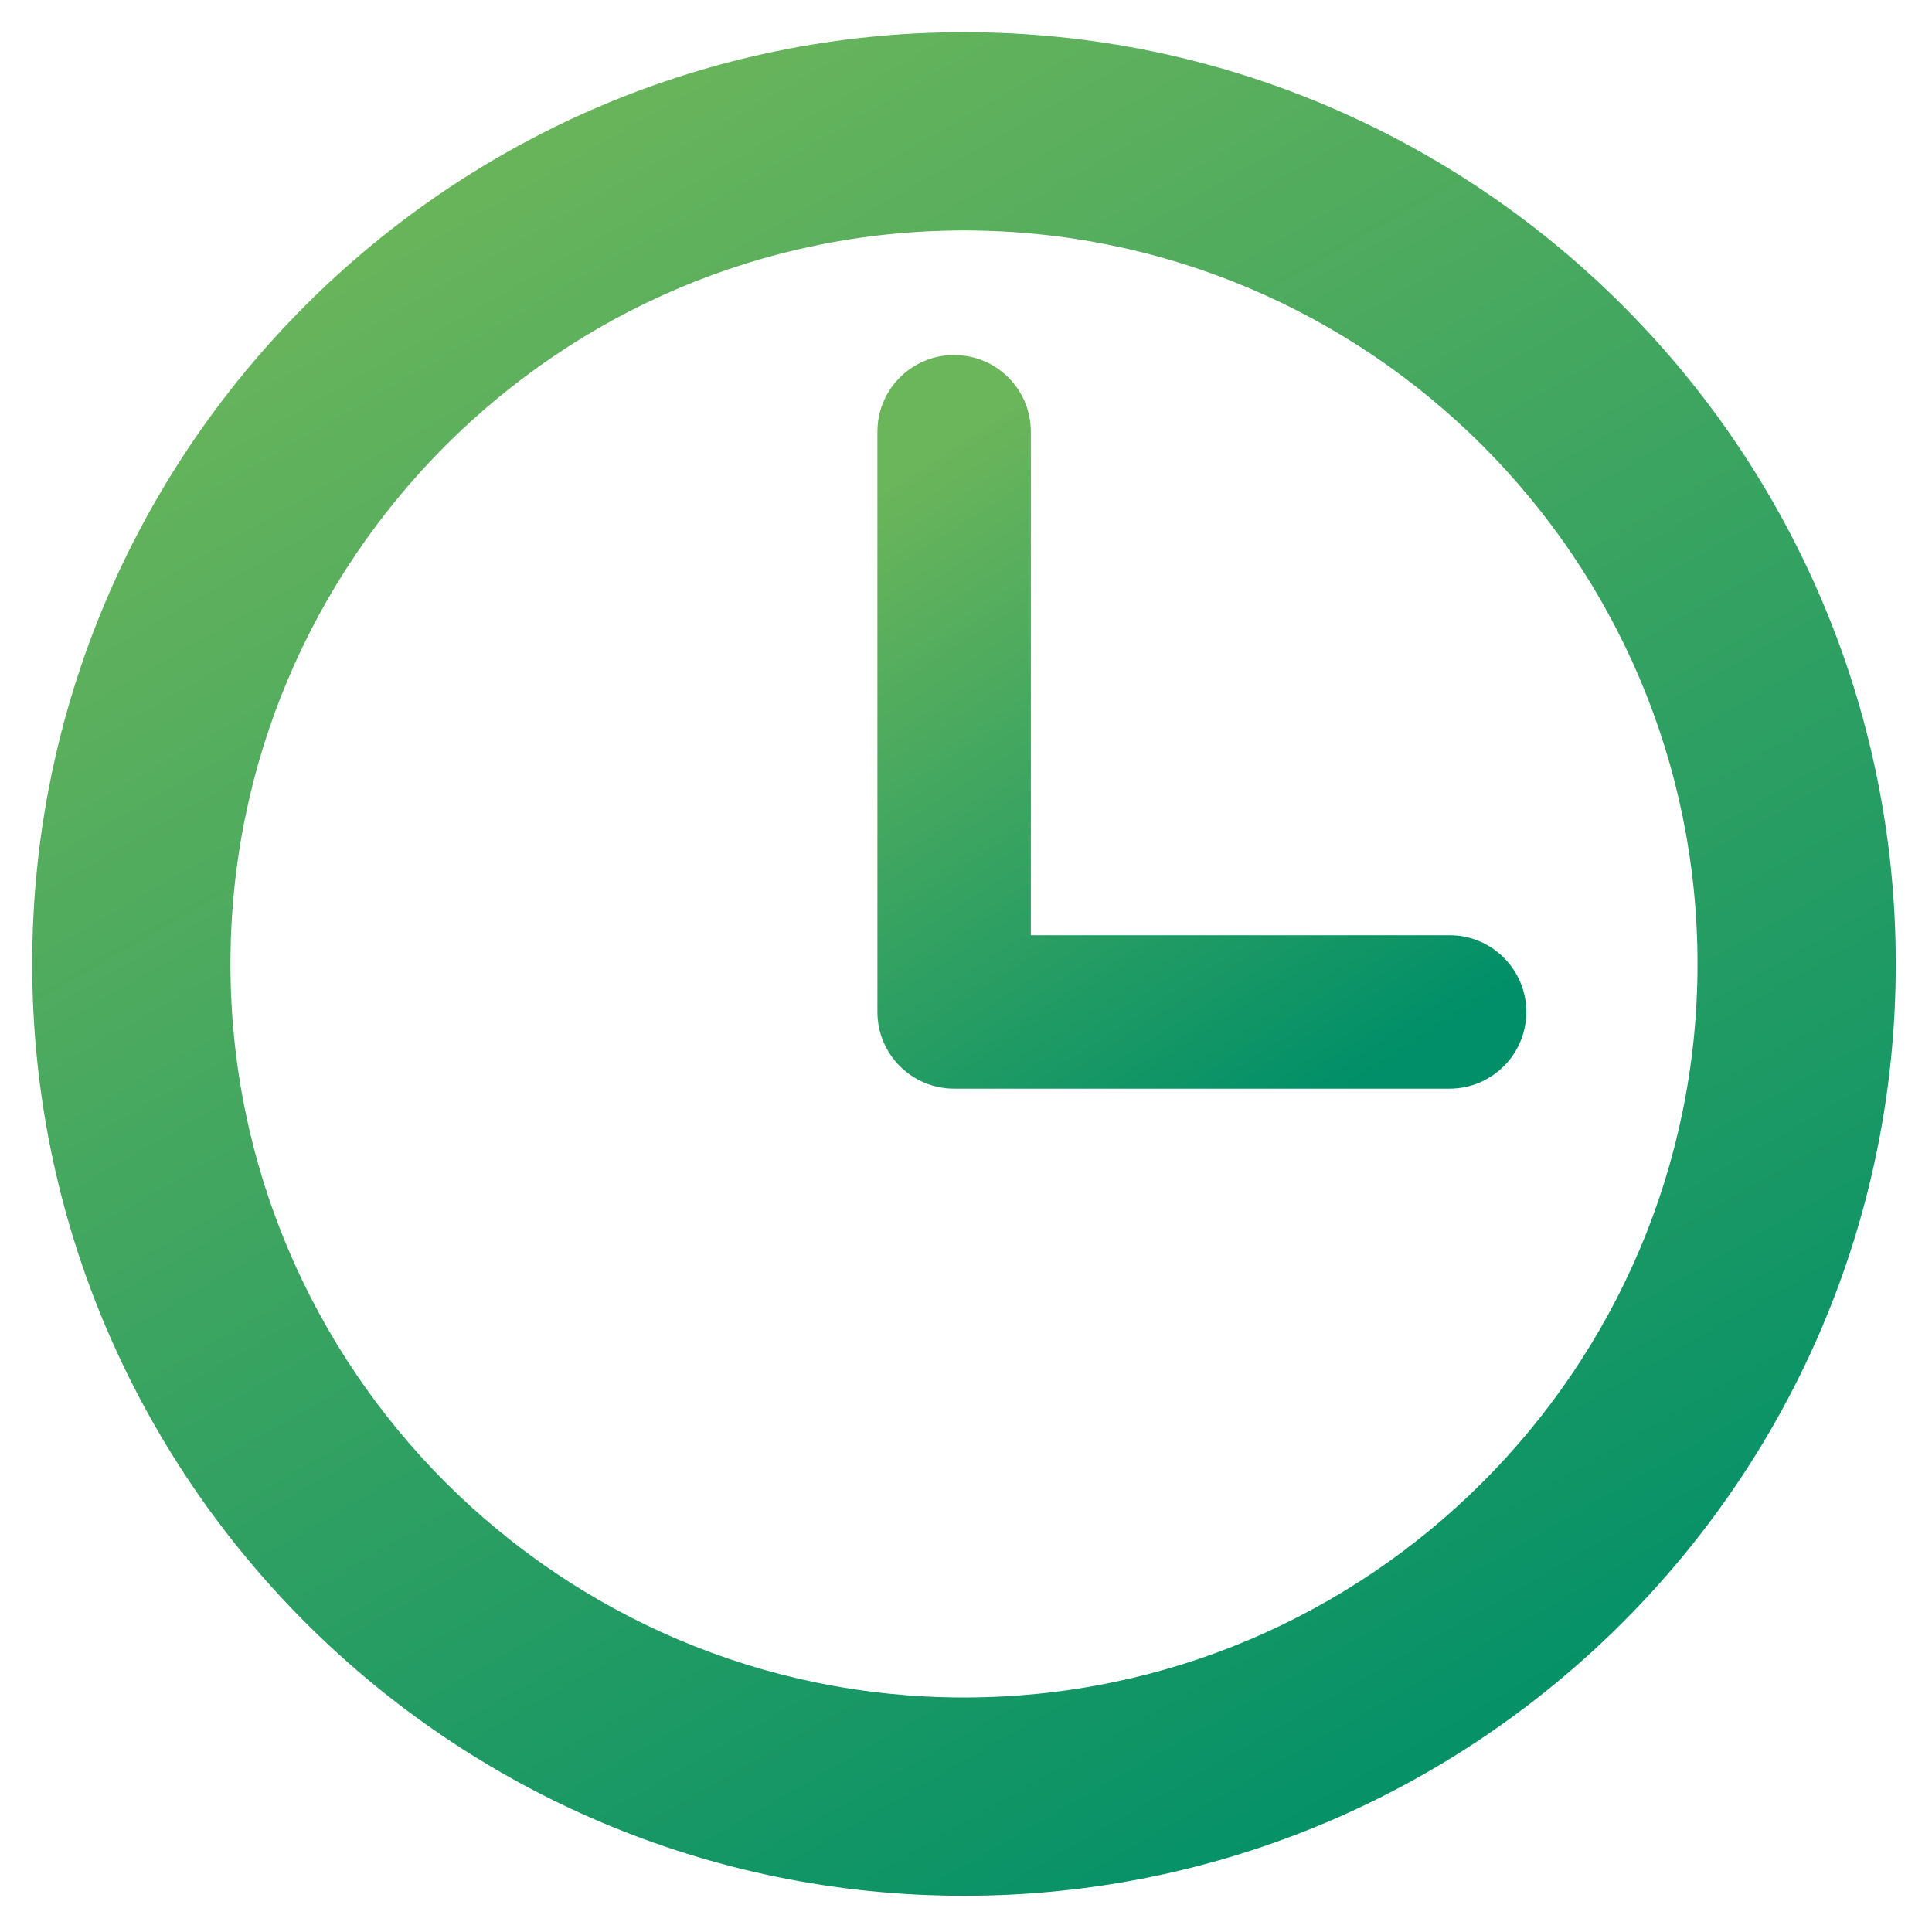
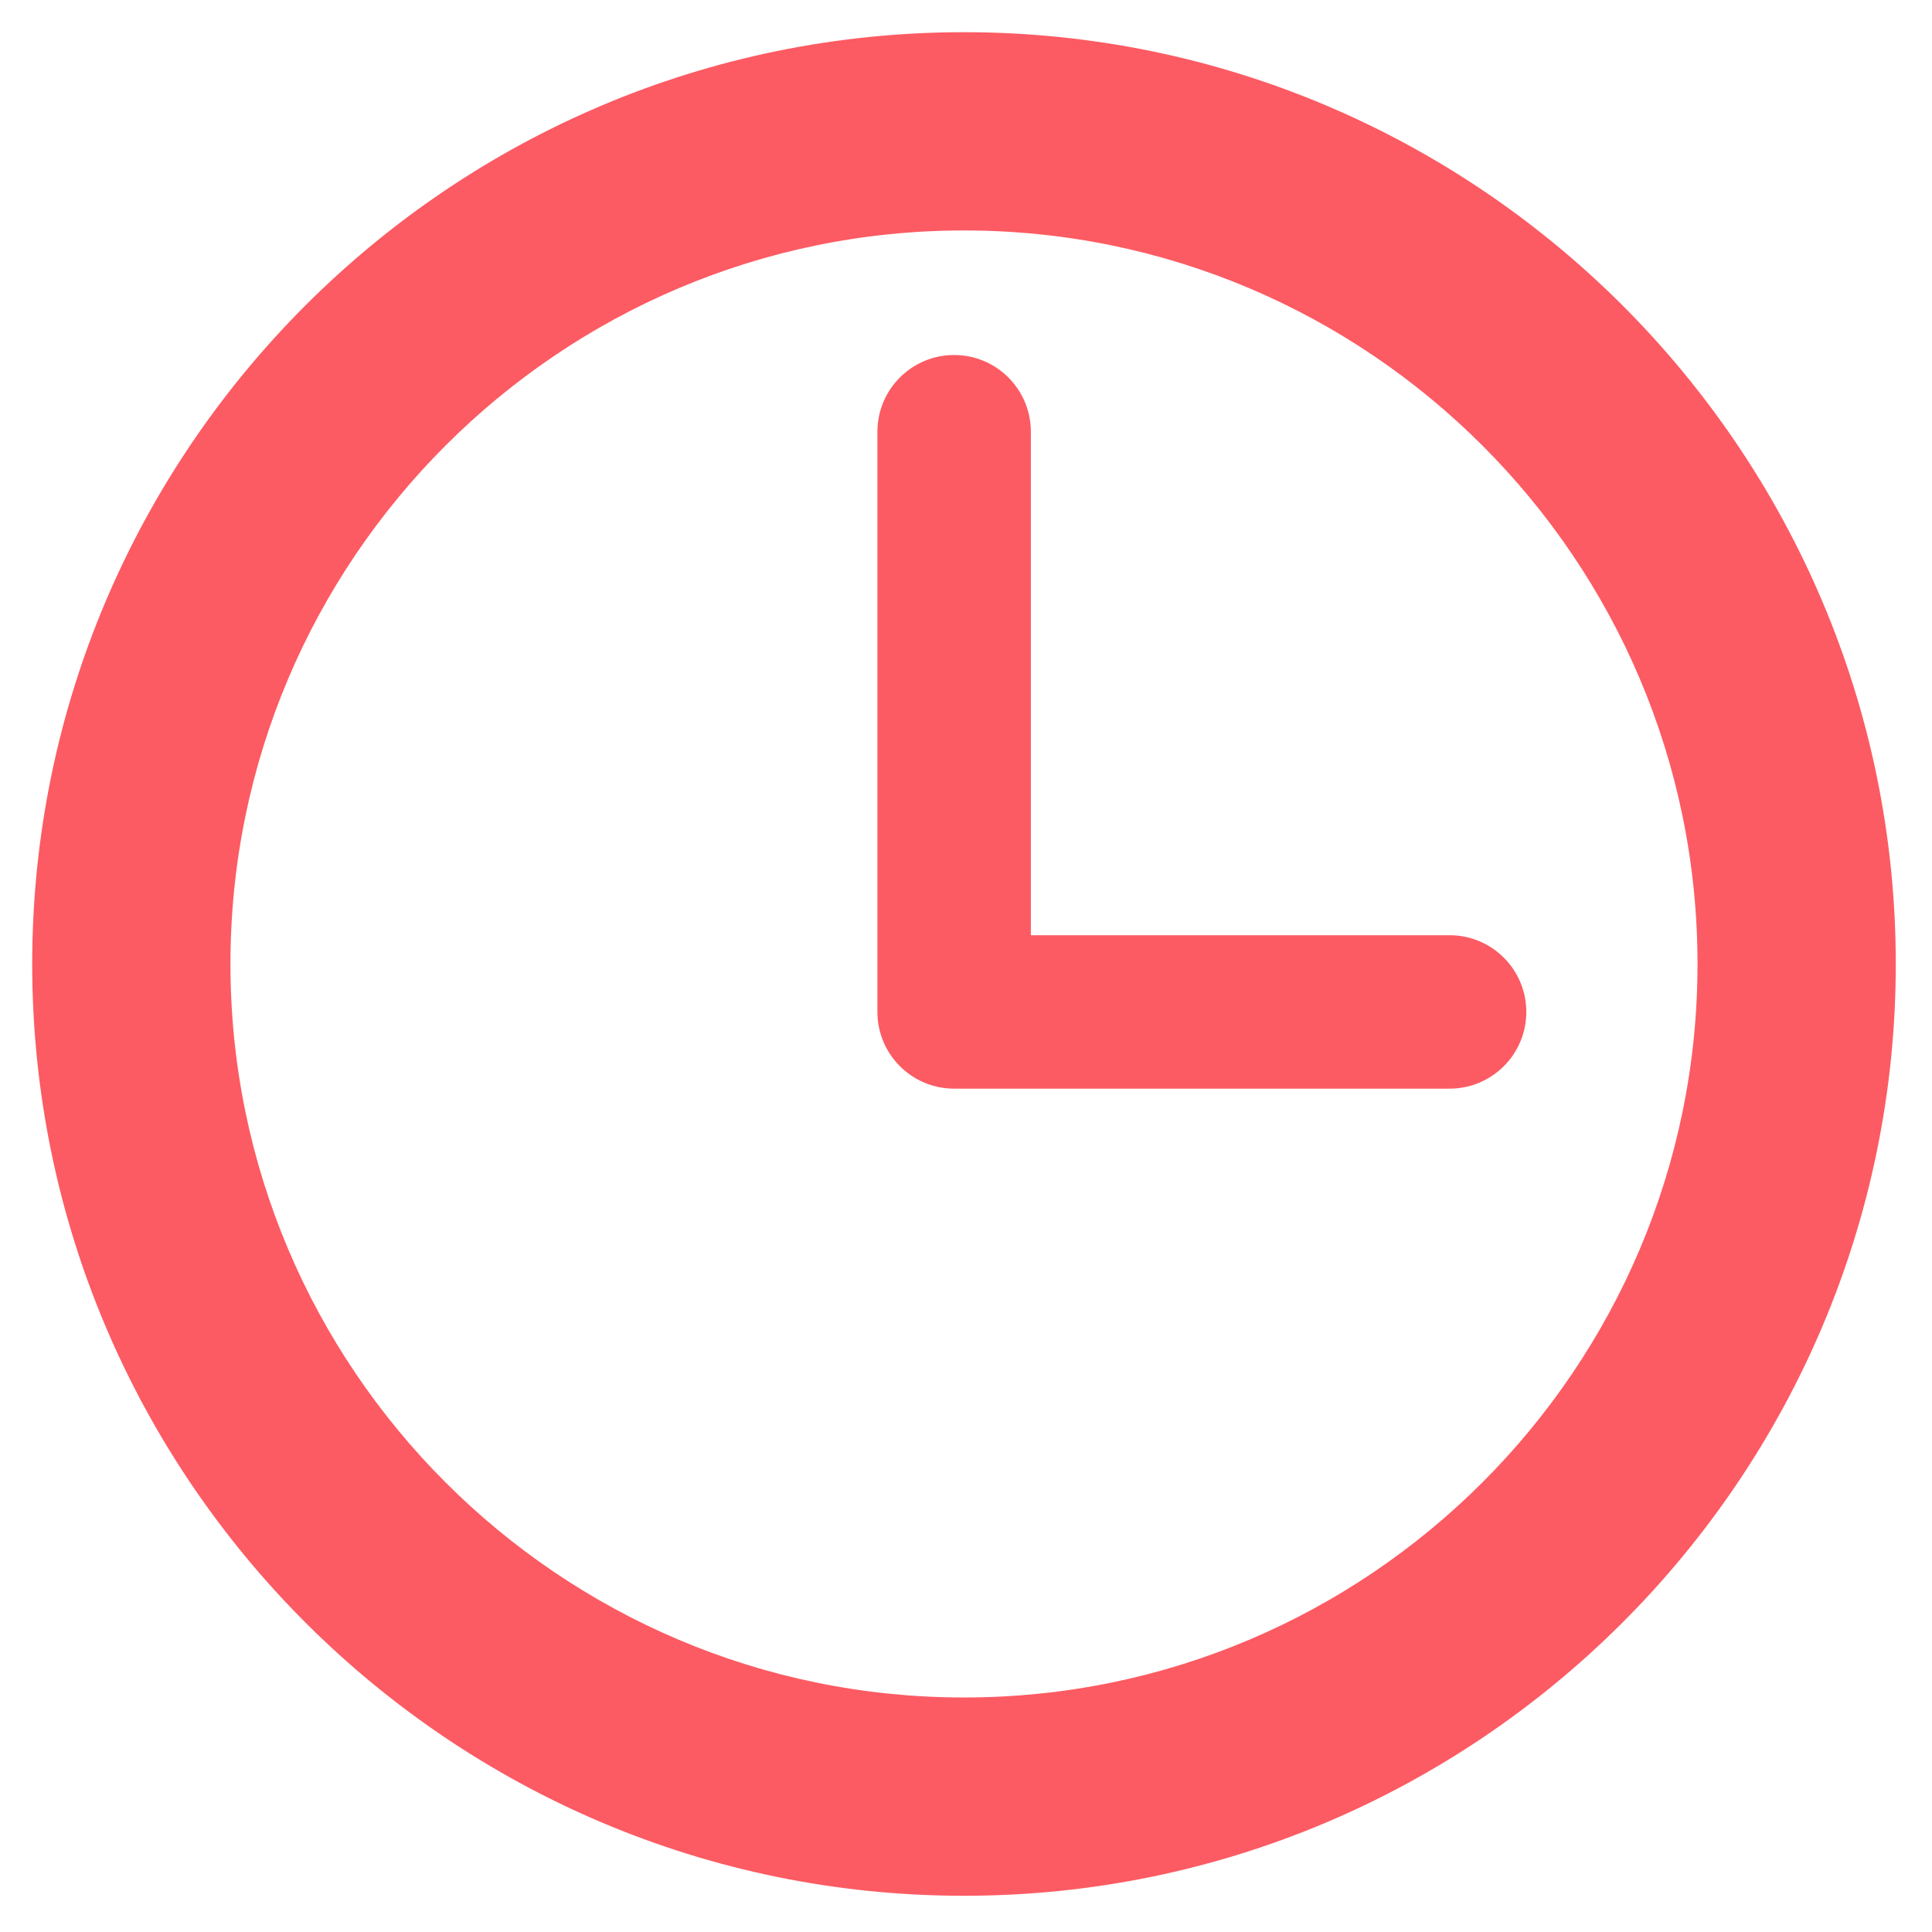
<svg xmlns="http://www.w3.org/2000/svg" width="60" height="60" viewBox="0 0 60 60">
  <defs>
    <linearGradient id="clock-a" x1="20.232%" x2="73.593%" y1="7.418%" y2="100%">
-       <stop offset="0%" stop-color="#6BB55B" />
-       <stop offset="100%" stop-color="#008F68" />
+       <stop offset="0%" stop-color="#fc5b63" />
+       <stop offset="100%" stop-color="#fc5b63" />
    </linearGradient>
  </defs>
  <g fill="url(#clock-a)" transform="translate(1 1)">
    <path d="M28.937,0 C12.981,0 0,12.981 0,28.937 C0,44.893 12.981,57.875 28.937,57.875 C44.893,57.875 57.875,44.893 57.875,28.937 C57.875,12.981 44.893,0 28.937,0 Z M28.937,51.717 C16.377,51.717 6.157,41.499 6.157,28.937 C6.157,16.376 16.377,6.157 28.937,6.157 C41.498,6.157 51.718,16.376 51.718,28.937 C51.718,41.499 41.498,51.717 28.937,51.717 Z" />
    <path d="M44.018,28.044 L31.014,28.044 L31.014,12.408 C31.014,11.092 29.947,10.025 28.631,10.025 C27.315,10.025 26.249,11.092 26.249,12.408 L26.249,30.427 C26.249,31.742 27.315,32.809 28.631,32.809 L44.018,32.809 C45.334,32.809 46.401,31.742 46.401,30.427 C46.401,29.111 45.334,28.044 44.018,28.044 Z" />
  </g>
</svg>
